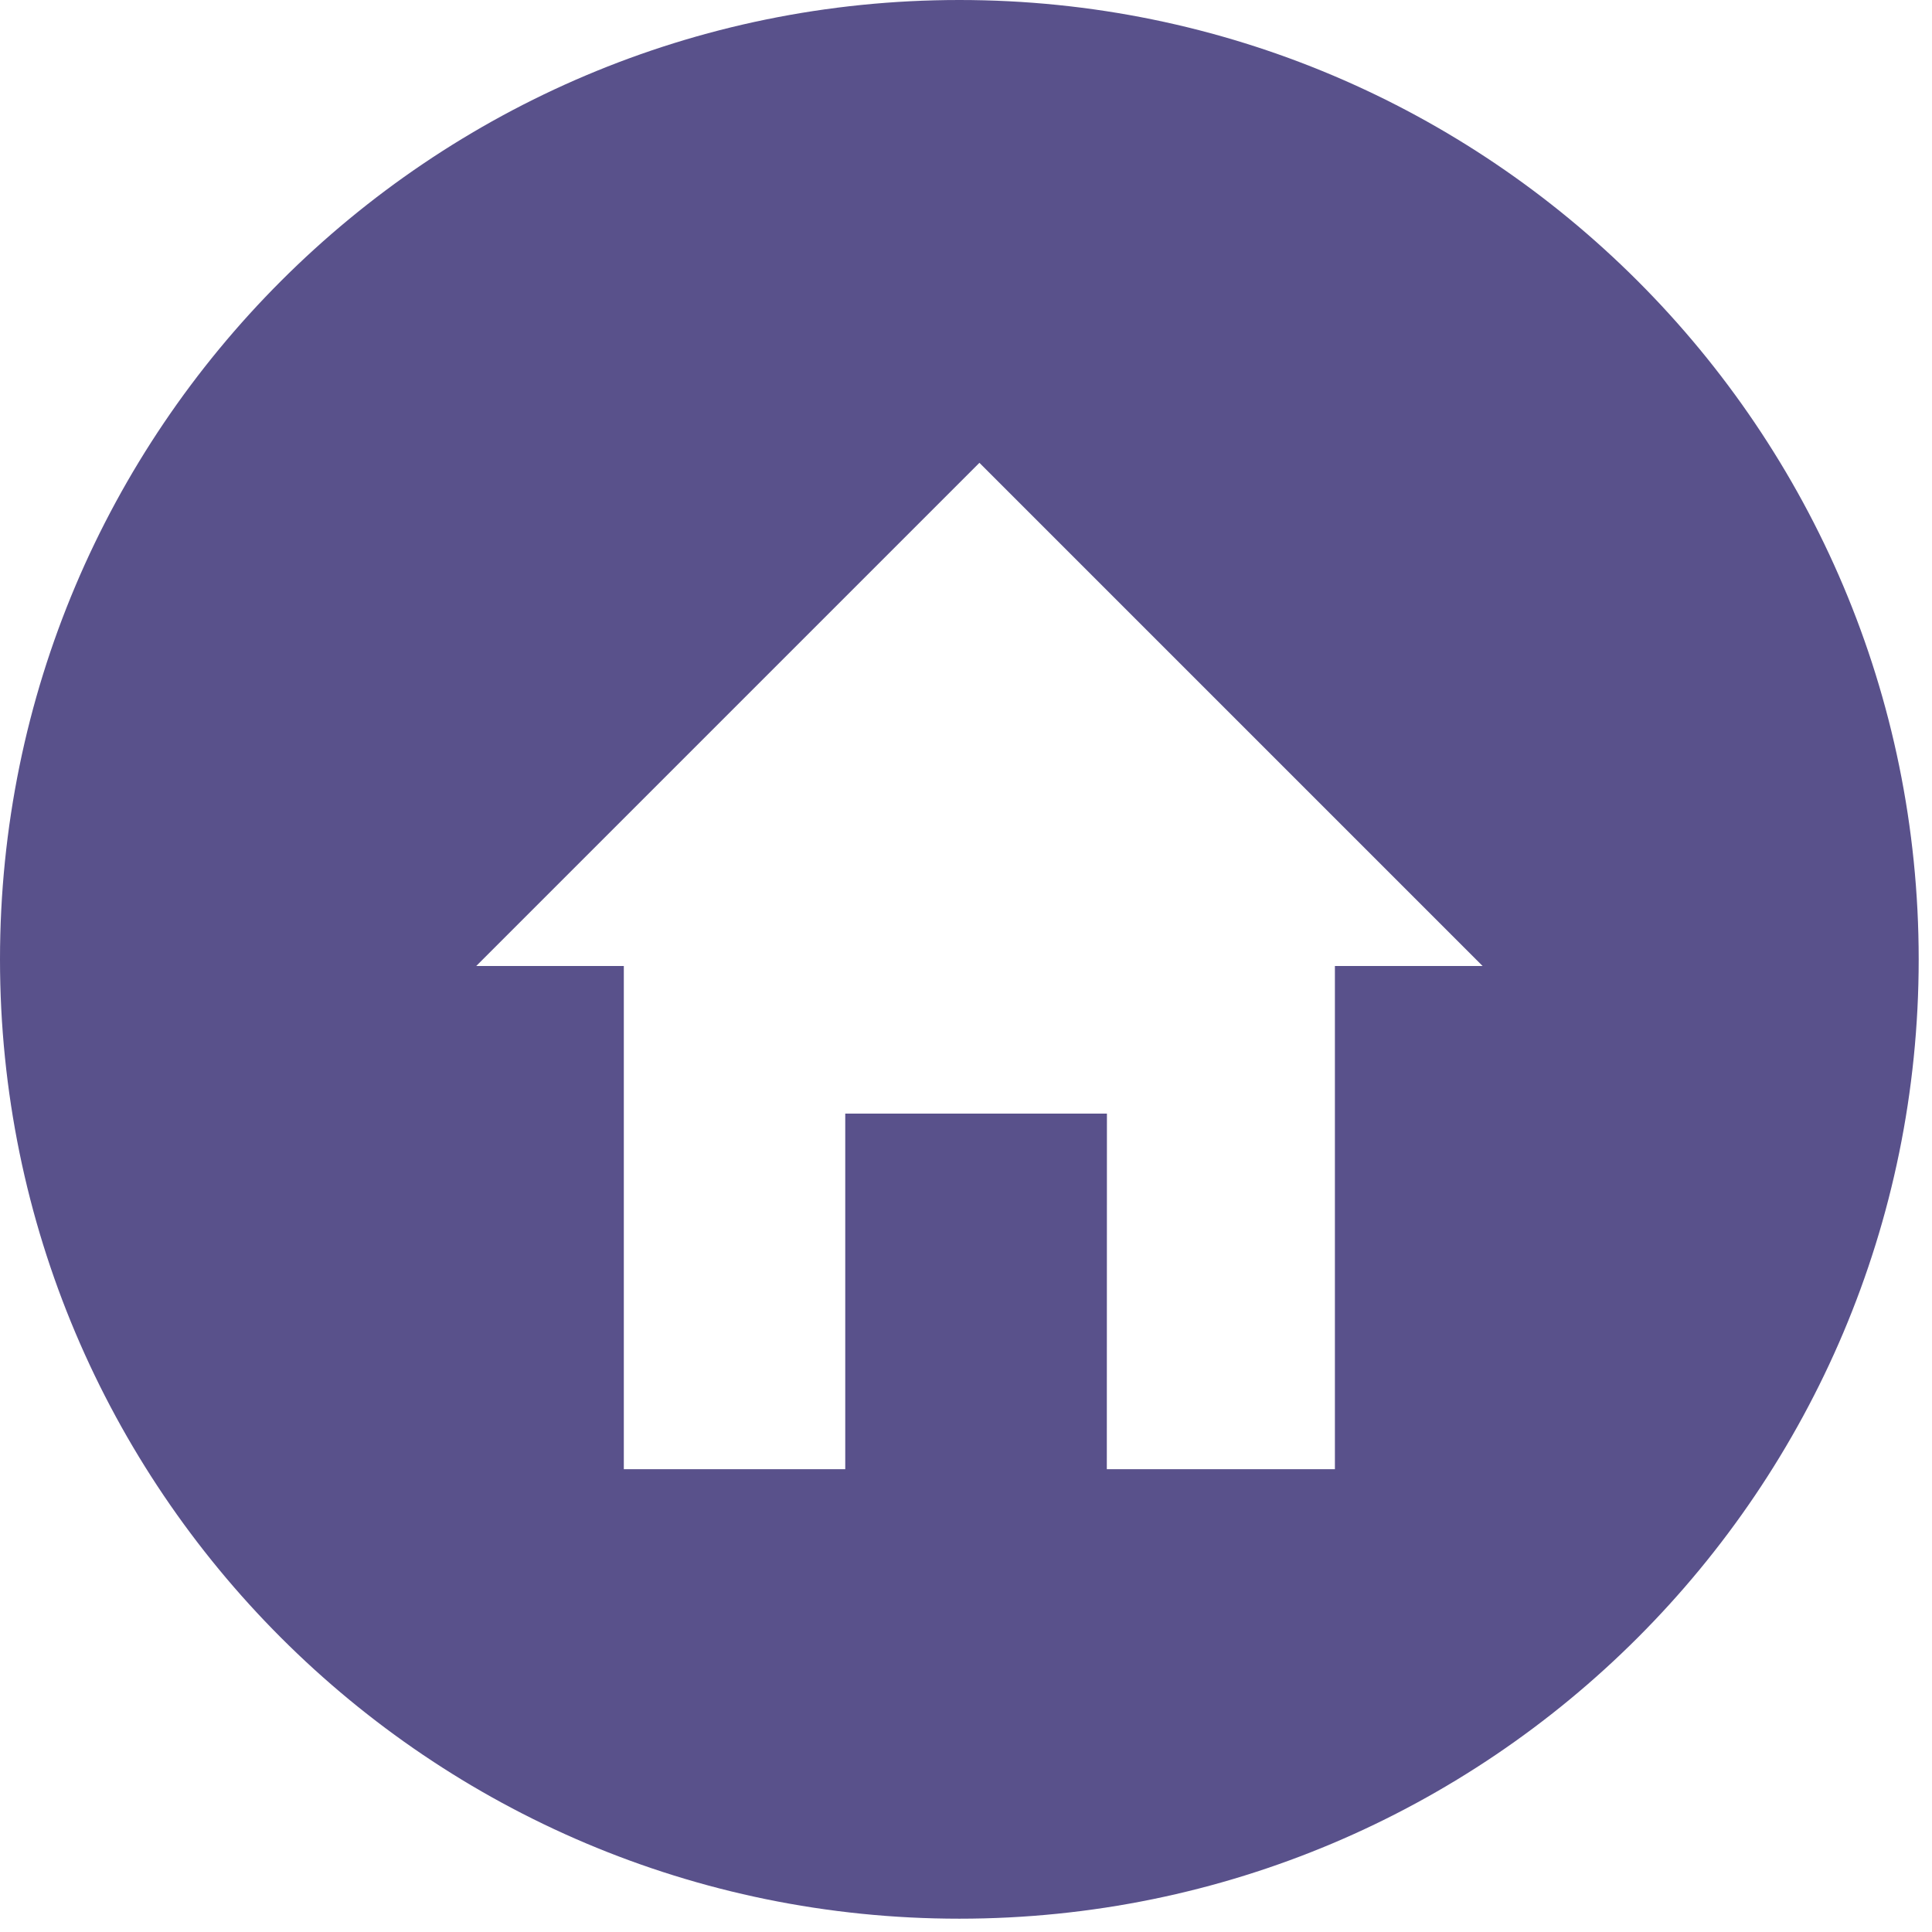
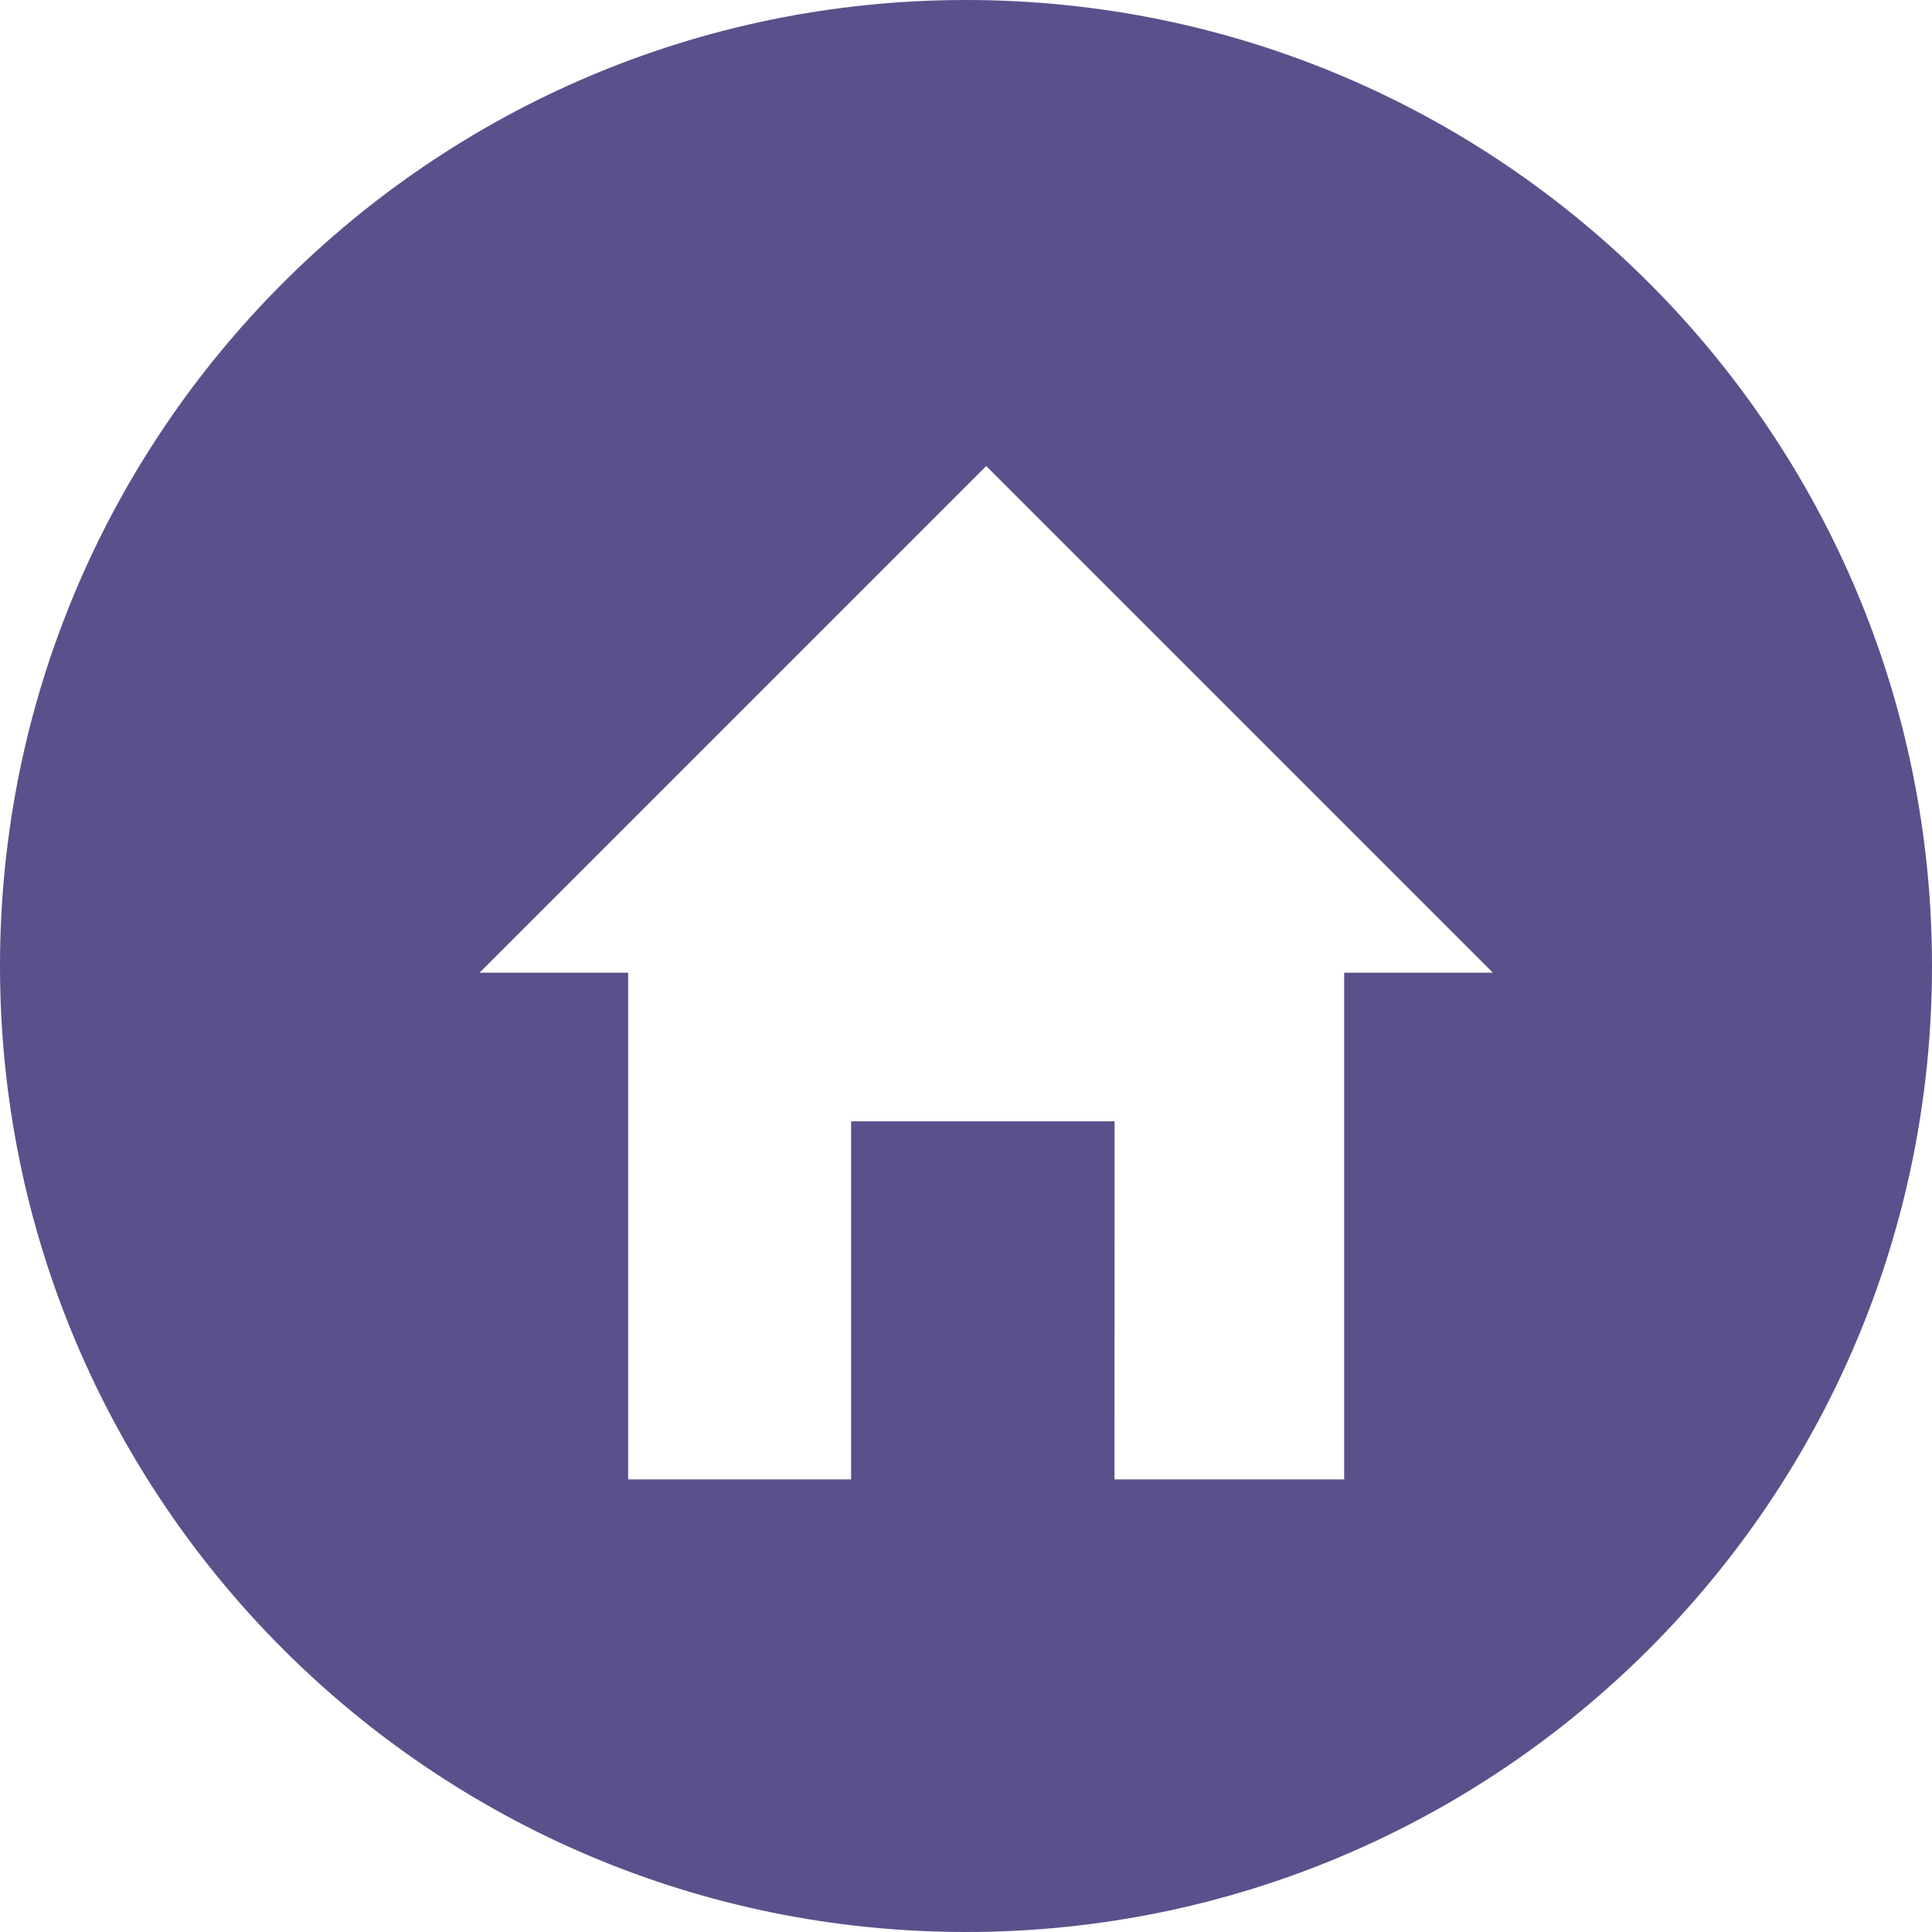
- <svg xmlns="http://www.w3.org/2000/svg" width="100%" height="100%" viewBox="0 0 18 18" version="1.1" xml:space="preserve" style="fill-rule:evenodd;clip-rule:evenodd;stroke-linejoin:round;stroke-miterlimit:1.414;">
-   <path id="Icon" d="M8.938,17.876c-4.936,0 -8.938,-4.002 -8.938,-8.938c0,-4.936 4.002,-8.938 8.938,-8.938c4.936,0 8.938,4.002 8.938,8.938c0,4.936 -4.002,8.938 -8.938,8.938ZM13.813,9l-4.688,-4.688l-4.688,4.688l1.375,0l0,4.688l2.063,0l0,-3.313l2.438,0l-0.001,3.313l2.125,0l0,-4.688l1.375,0Z" style="fill:#59518b;" />
+ <svg xmlns="http://www.w3.org/2000/svg" viewBox="0 0 100 100" version="1.1" xml:space="preserve" style="fill-rule:evenodd;clip-rule:evenodd;stroke-linejoin:round;stroke-miterlimit:1.414;">
+   <path id="Icon" d="M50,100c-27.612,0 -50,-22.388 -50,-50c0,-27.612 22.388,-50 50,-50c27.612,0 50,22.388 50,50c0,27.612 -22.388,50 -50,50ZM77.271,50.347l-26.225,-26.225l-26.225,26.225l7.692,0l0,26.225l11.54,0l0,-18.533l13.639,0l-0.006,18.533l11.888,0l0,-26.225l7.697,0Z" style="fill:#59518b;" />
</svg>
